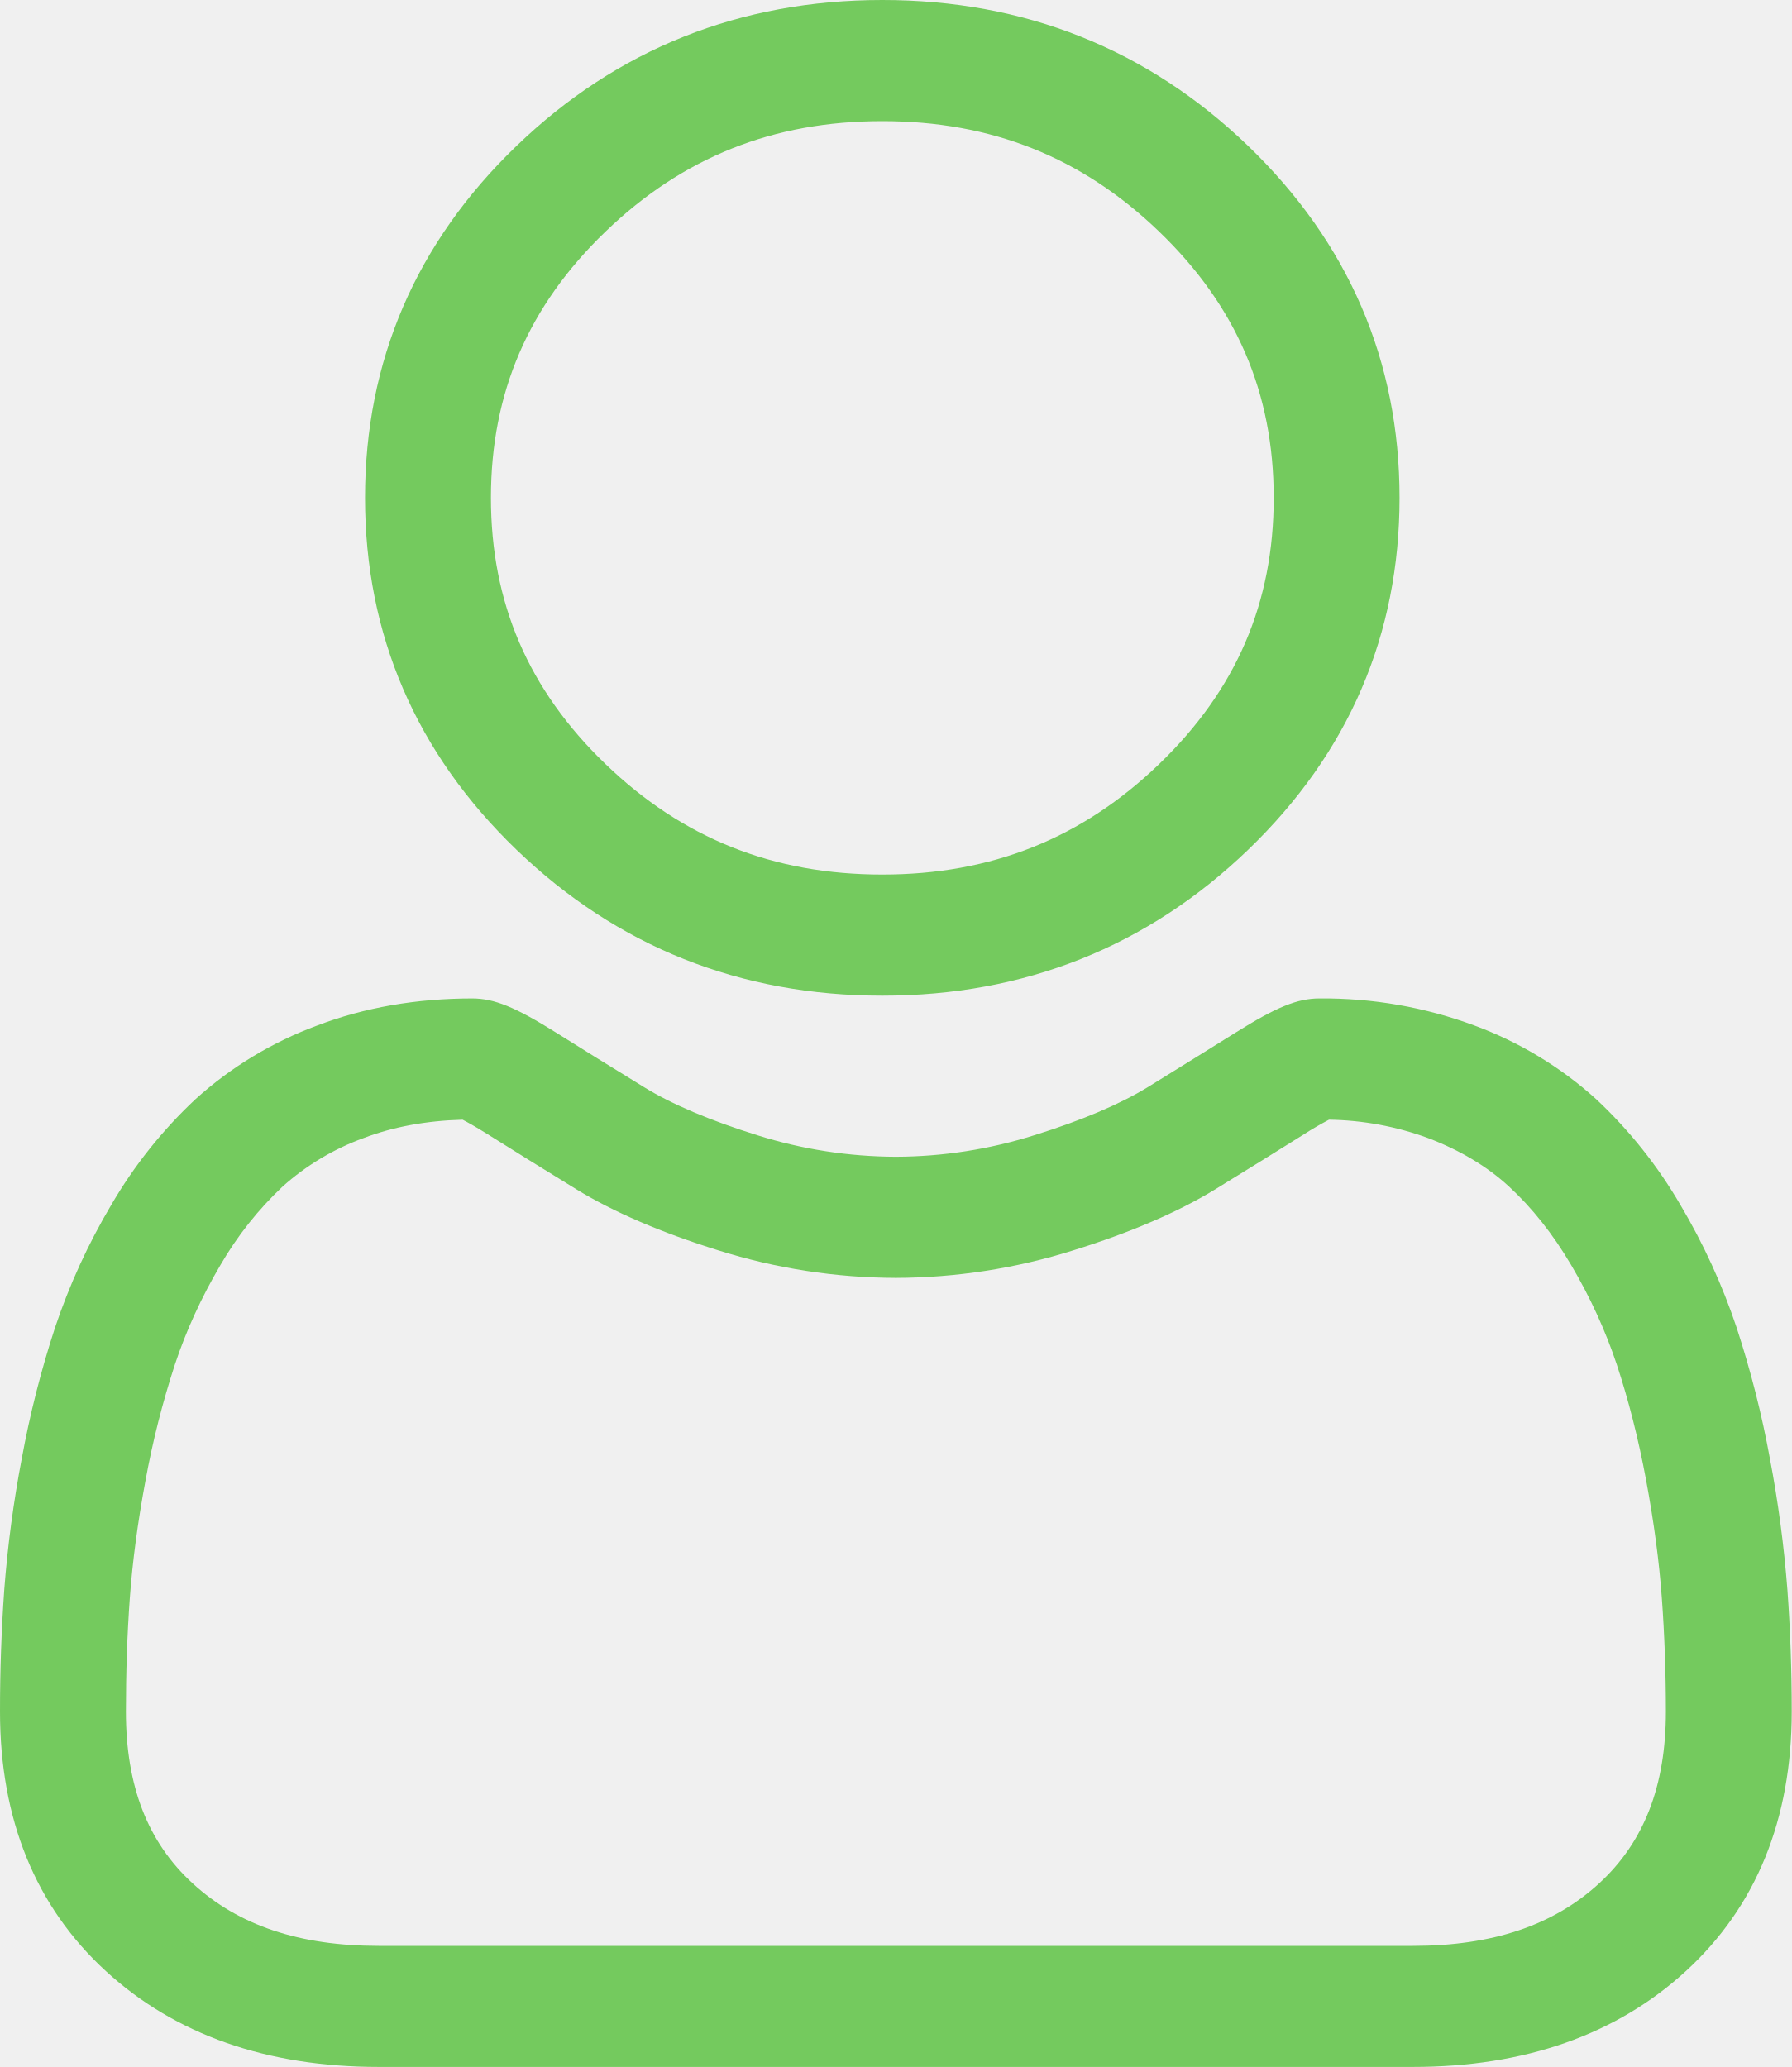
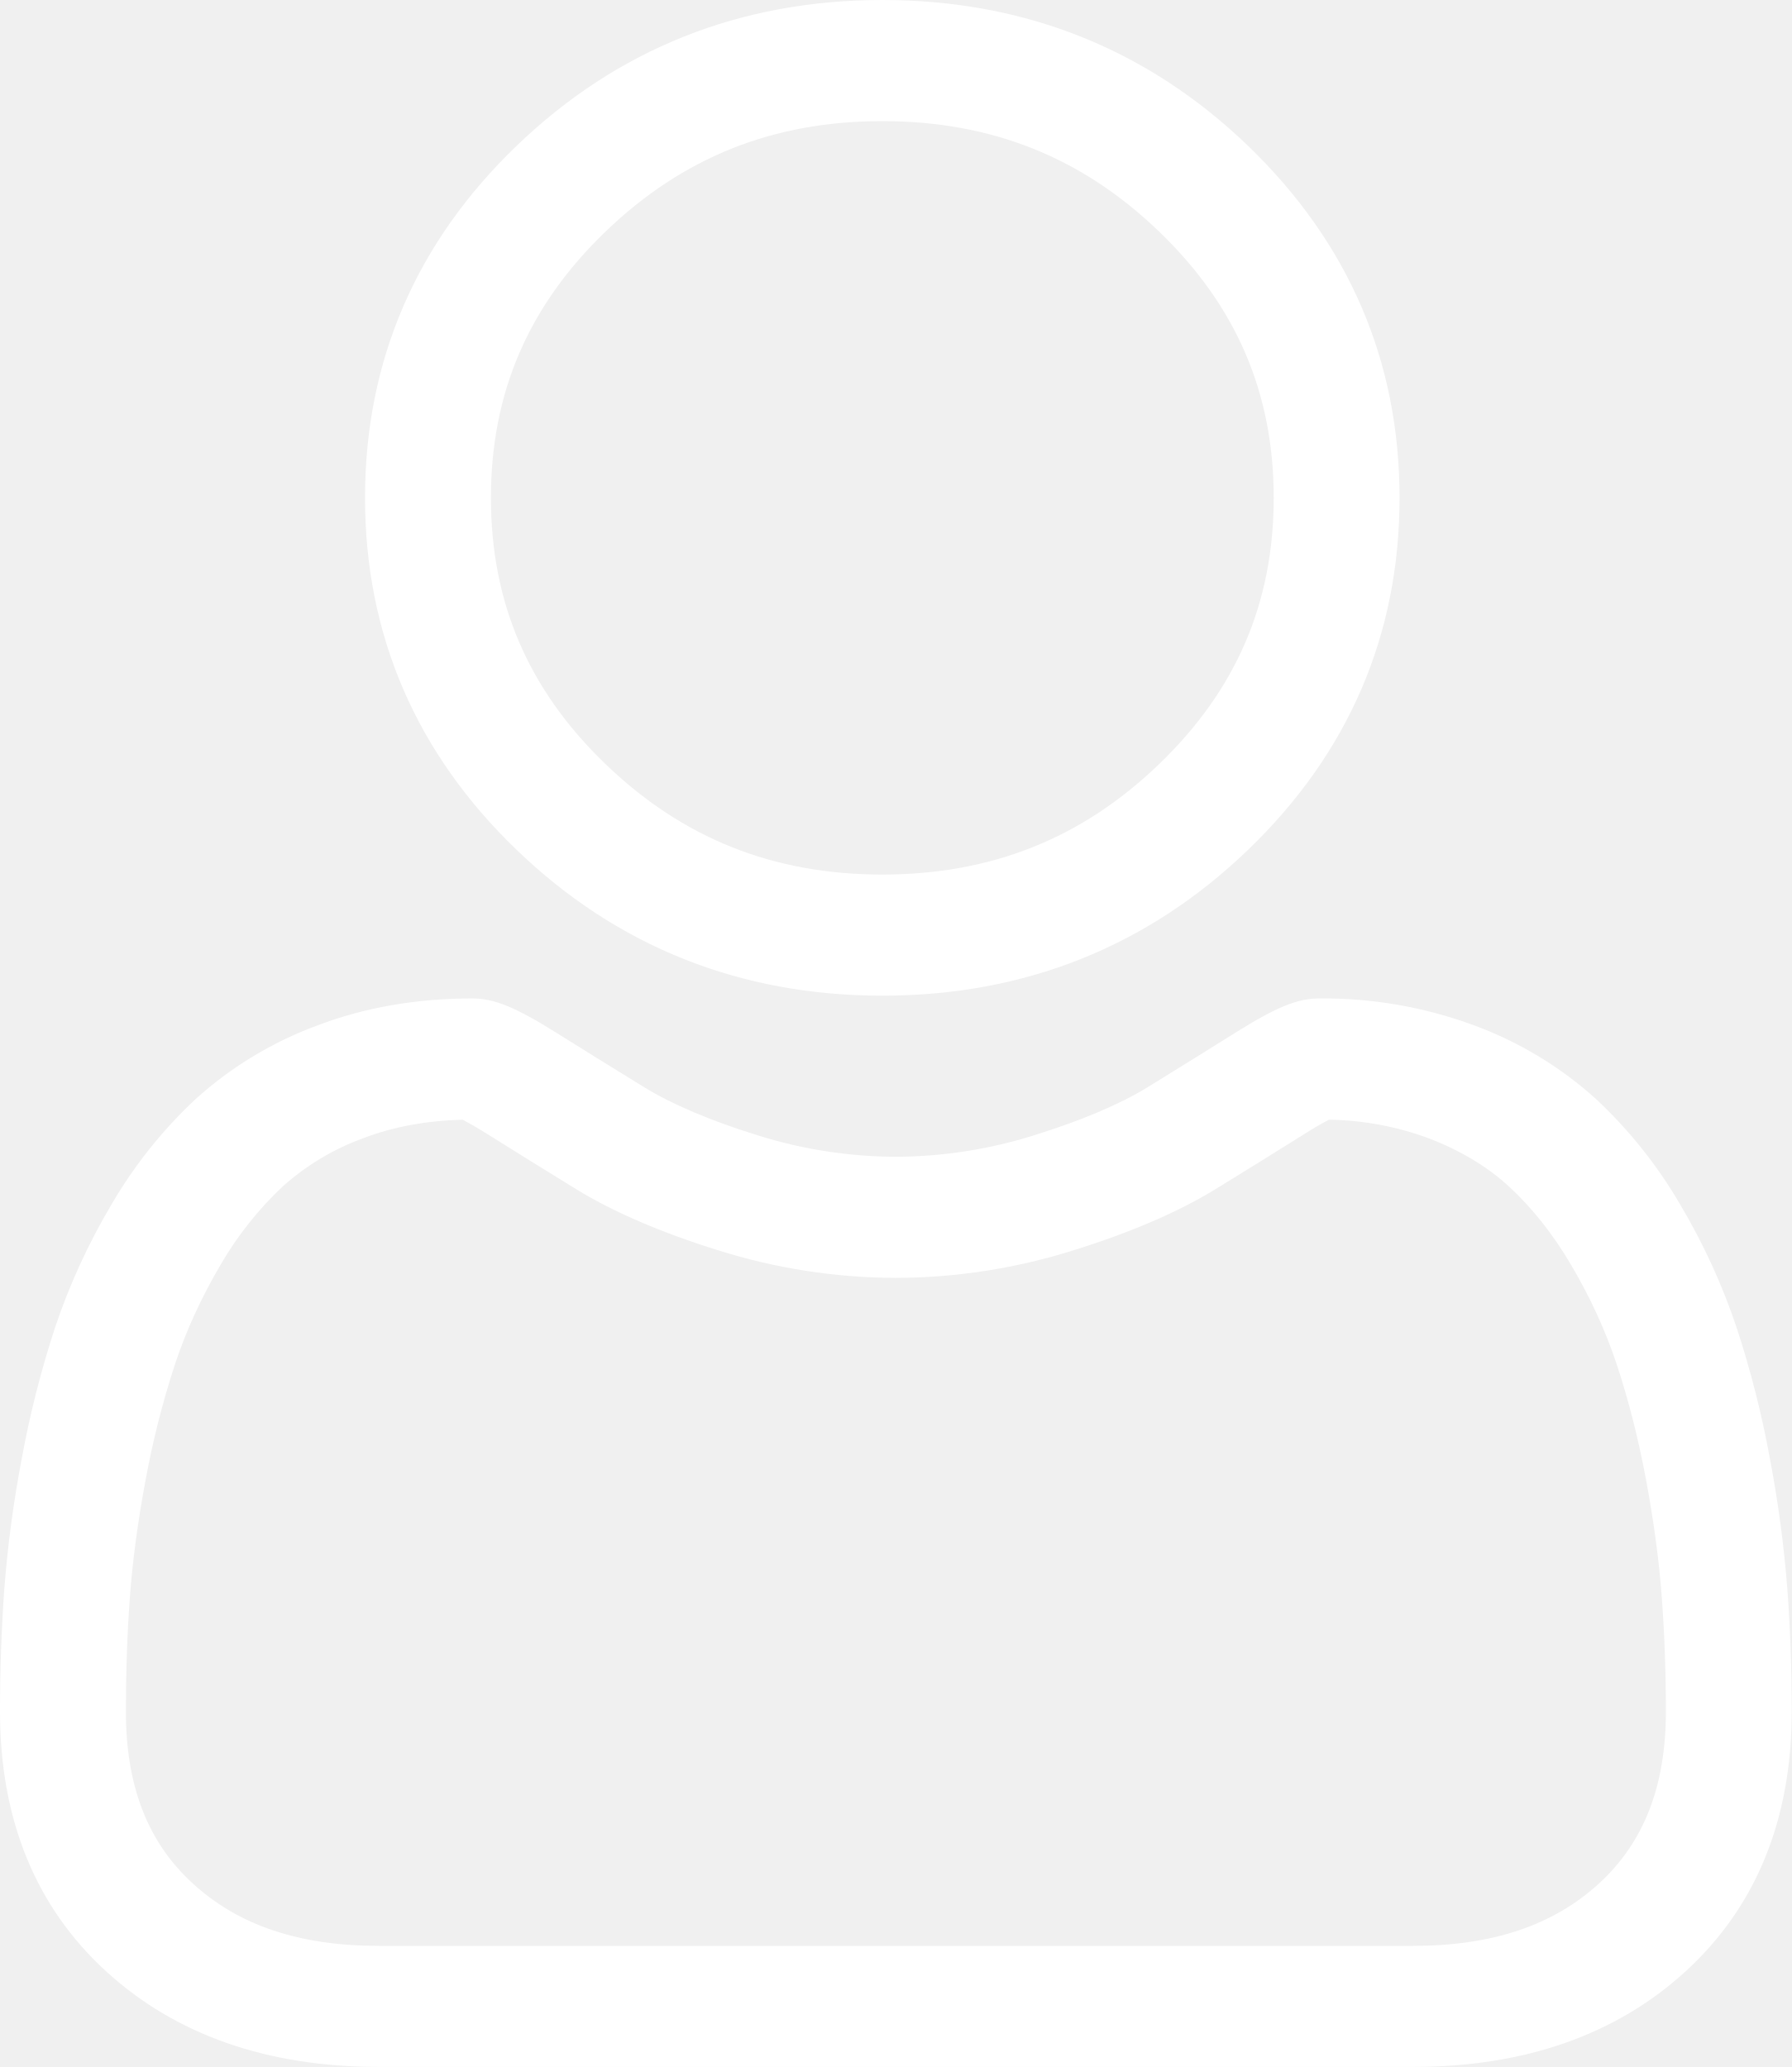
<svg xmlns="http://www.w3.org/2000/svg" width="26" height="30" fill="none">
-   <path d="M12.803 14.451c2.063 0 3.848-.712 5.308-2.117 1.459-1.404 2.198-3.123 2.198-5.109 0-1.985-.74-3.703-2.199-5.109C16.651.712 14.866 0 12.803 0c-2.062 0-3.848.712-5.307 2.117C6.037 3.52 5.297 5.24 5.297 7.225c0 1.986.74 3.705 2.2 5.11 1.459 1.404 3.245 2.116 5.306 2.116zM8.788 3.36c1.12-1.078 2.433-1.602 4.015-1.602 1.583 0 2.896.524 4.016 1.602s1.664 2.342 1.664 3.865c0 1.524-.544 2.788-1.664 3.866-1.12 1.078-2.433 1.602-4.016 1.602-1.582 0-2.895-.524-4.015-1.602-1.12-1.078-1.664-2.342-1.664-3.866 0-1.523.544-2.787 1.664-3.865zm17.149 19.709a17.218 17.218 0 00-.253-1.896 14.405 14.405 0 00-.484-1.906 9.242 9.242 0 00-.814-1.777 6.737 6.737 0 00-1.227-1.54 5.444 5.444 0 00-1.763-1.066 6.302 6.302 0 00-2.25-.393c-.319 0-.626.126-1.22.498-.366.23-.794.495-1.271.79-.409.25-.962.484-1.645.697a6.762 6.762 0 01-2.011.313 6.767 6.767 0 01-2.011-.313c-.682-.213-1.236-.447-1.643-.698-.473-.29-.901-.556-1.272-.789-.594-.372-.902-.498-1.22-.498-.81 0-1.567.132-2.25.393A5.44 5.44 0 002.84 15.95a6.739 6.739 0 00-1.227 1.54 9.258 9.258 0 00-.814 1.777 14.512 14.512 0 00-.484 1.906 17.1 17.1 0 00-.253 1.896A24.983 24.983 0 000 24.841c0 1.566.517 2.833 1.537 3.768 1.007.923 2.34 1.39 3.96 1.39h15.006c1.62 0 2.953-.467 3.96-1.39C25.483 27.675 26 26.407 26 24.84c0-.604-.021-1.2-.063-1.771zm-2.733 4.267c-.666.61-1.55.906-2.701.906H5.497c-1.152 0-2.036-.297-2.7-.906-.654-.598-.97-1.414-.97-2.495 0-.562.018-1.117.057-1.65.038-.523.114-1.097.228-1.707a12.86 12.86 0 01.426-1.68c.163-.492.386-.978.662-1.446a5.02 5.02 0 01.902-1.138 3.614 3.614 0 011.173-.702c.43-.164.914-.253 1.438-.267.064.033.178.095.363.211.375.236.808.504 1.286.798.54.331 1.234.63 2.064.888a8.652 8.652 0 002.573.399 8.65 8.65 0 002.573-.399c.83-.258 1.525-.557 2.065-.888.49-.301.91-.562 1.286-.798a4.84 4.84 0 01.362-.211 4.35 4.35 0 011.439.267c.465.177.86.414 1.172.702.335.308.639.691.902 1.138.277.468.5.955.663 1.445.17.513.314 1.078.426 1.68.114.612.19 1.186.228 1.708.039.53.059 1.086.059 1.65 0 1.08-.318 1.897-.97 2.495z" fill="#74CA5E" />
+   <path d="M12.803 14.451c2.063 0 3.848-.712 5.308-2.117 1.459-1.404 2.198-3.123 2.198-5.109 0-1.985-.74-3.703-2.199-5.109C16.651.712 14.866 0 12.803 0c-2.062 0-3.848.712-5.307 2.117C6.037 3.52 5.297 5.24 5.297 7.225c0 1.986.74 3.705 2.2 5.11 1.459 1.404 3.245 2.116 5.306 2.116zM8.788 3.36c1.12-1.078 2.433-1.602 4.015-1.602 1.583 0 2.896.524 4.016 1.602s1.664 2.342 1.664 3.865c0 1.524-.544 2.788-1.664 3.866-1.12 1.078-2.433 1.602-4.016 1.602-1.582 0-2.895-.524-4.015-1.602-1.12-1.078-1.664-2.342-1.664-3.866 0-1.523.544-2.787 1.664-3.865zm17.149 19.709a17.218 17.218 0 00-.253-1.896 14.405 14.405 0 00-.484-1.906 9.242 9.242 0 00-.814-1.777 6.737 6.737 0 00-1.227-1.54 5.444 5.444 0 00-1.763-1.066 6.302 6.302 0 00-2.25-.393c-.319 0-.626.126-1.22.498-.366.23-.794.495-1.271.79-.409.25-.962.484-1.645.697a6.762 6.762 0 01-2.011.313 6.767 6.767 0 01-2.011-.313c-.682-.213-1.236-.447-1.643-.698-.473-.29-.901-.556-1.272-.789-.594-.372-.902-.498-1.22-.498-.81 0-1.567.132-2.25.393A5.44 5.44 0 002.84 15.95a6.739 6.739 0 00-1.227 1.54 9.258 9.258 0 00-.814 1.777 14.512 14.512 0 00-.484 1.906 17.1 17.1 0 00-.253 1.896A24.983 24.983 0 000 24.841c0 1.566.517 2.833 1.537 3.768 1.007.923 2.34 1.39 3.96 1.39h15.006c1.62 0 2.953-.467 3.96-1.39C25.483 27.675 26 26.407 26 24.84c0-.604-.021-1.2-.063-1.771zm-2.733 4.267c-.666.61-1.55.906-2.701.906H5.497c-1.152 0-2.036-.297-2.7-.906-.654-.598-.97-1.414-.97-2.495 0-.562.018-1.117.057-1.65.038-.523.114-1.097.228-1.707a12.86 12.86 0 01.426-1.68c.163-.492.386-.978.662-1.446a5.02 5.02 0 01.902-1.138 3.614 3.614 0 011.173-.702c.43-.164.914-.253 1.438-.267.064.033.178.095.363.211.375.236.808.504 1.286.798.54.331 1.234.63 2.064.888a8.652 8.652 0 002.573.399 8.65 8.65 0 002.573-.399c.83-.258 1.525-.557 2.065-.888.49-.301.91-.562 1.286-.798a4.84 4.84 0 01.362-.211 4.35 4.35 0 011.439.267c.465.177.86.414 1.172.702.335.308.639.691.902 1.138.277.468.5.955.663 1.445.17.513.314 1.078.426 1.68.114.612.19 1.186.228 1.708.039.53.059 1.086.059 1.65 0 1.08-.318 1.897-.97 2.495z" fill="#fff" />
</svg>
